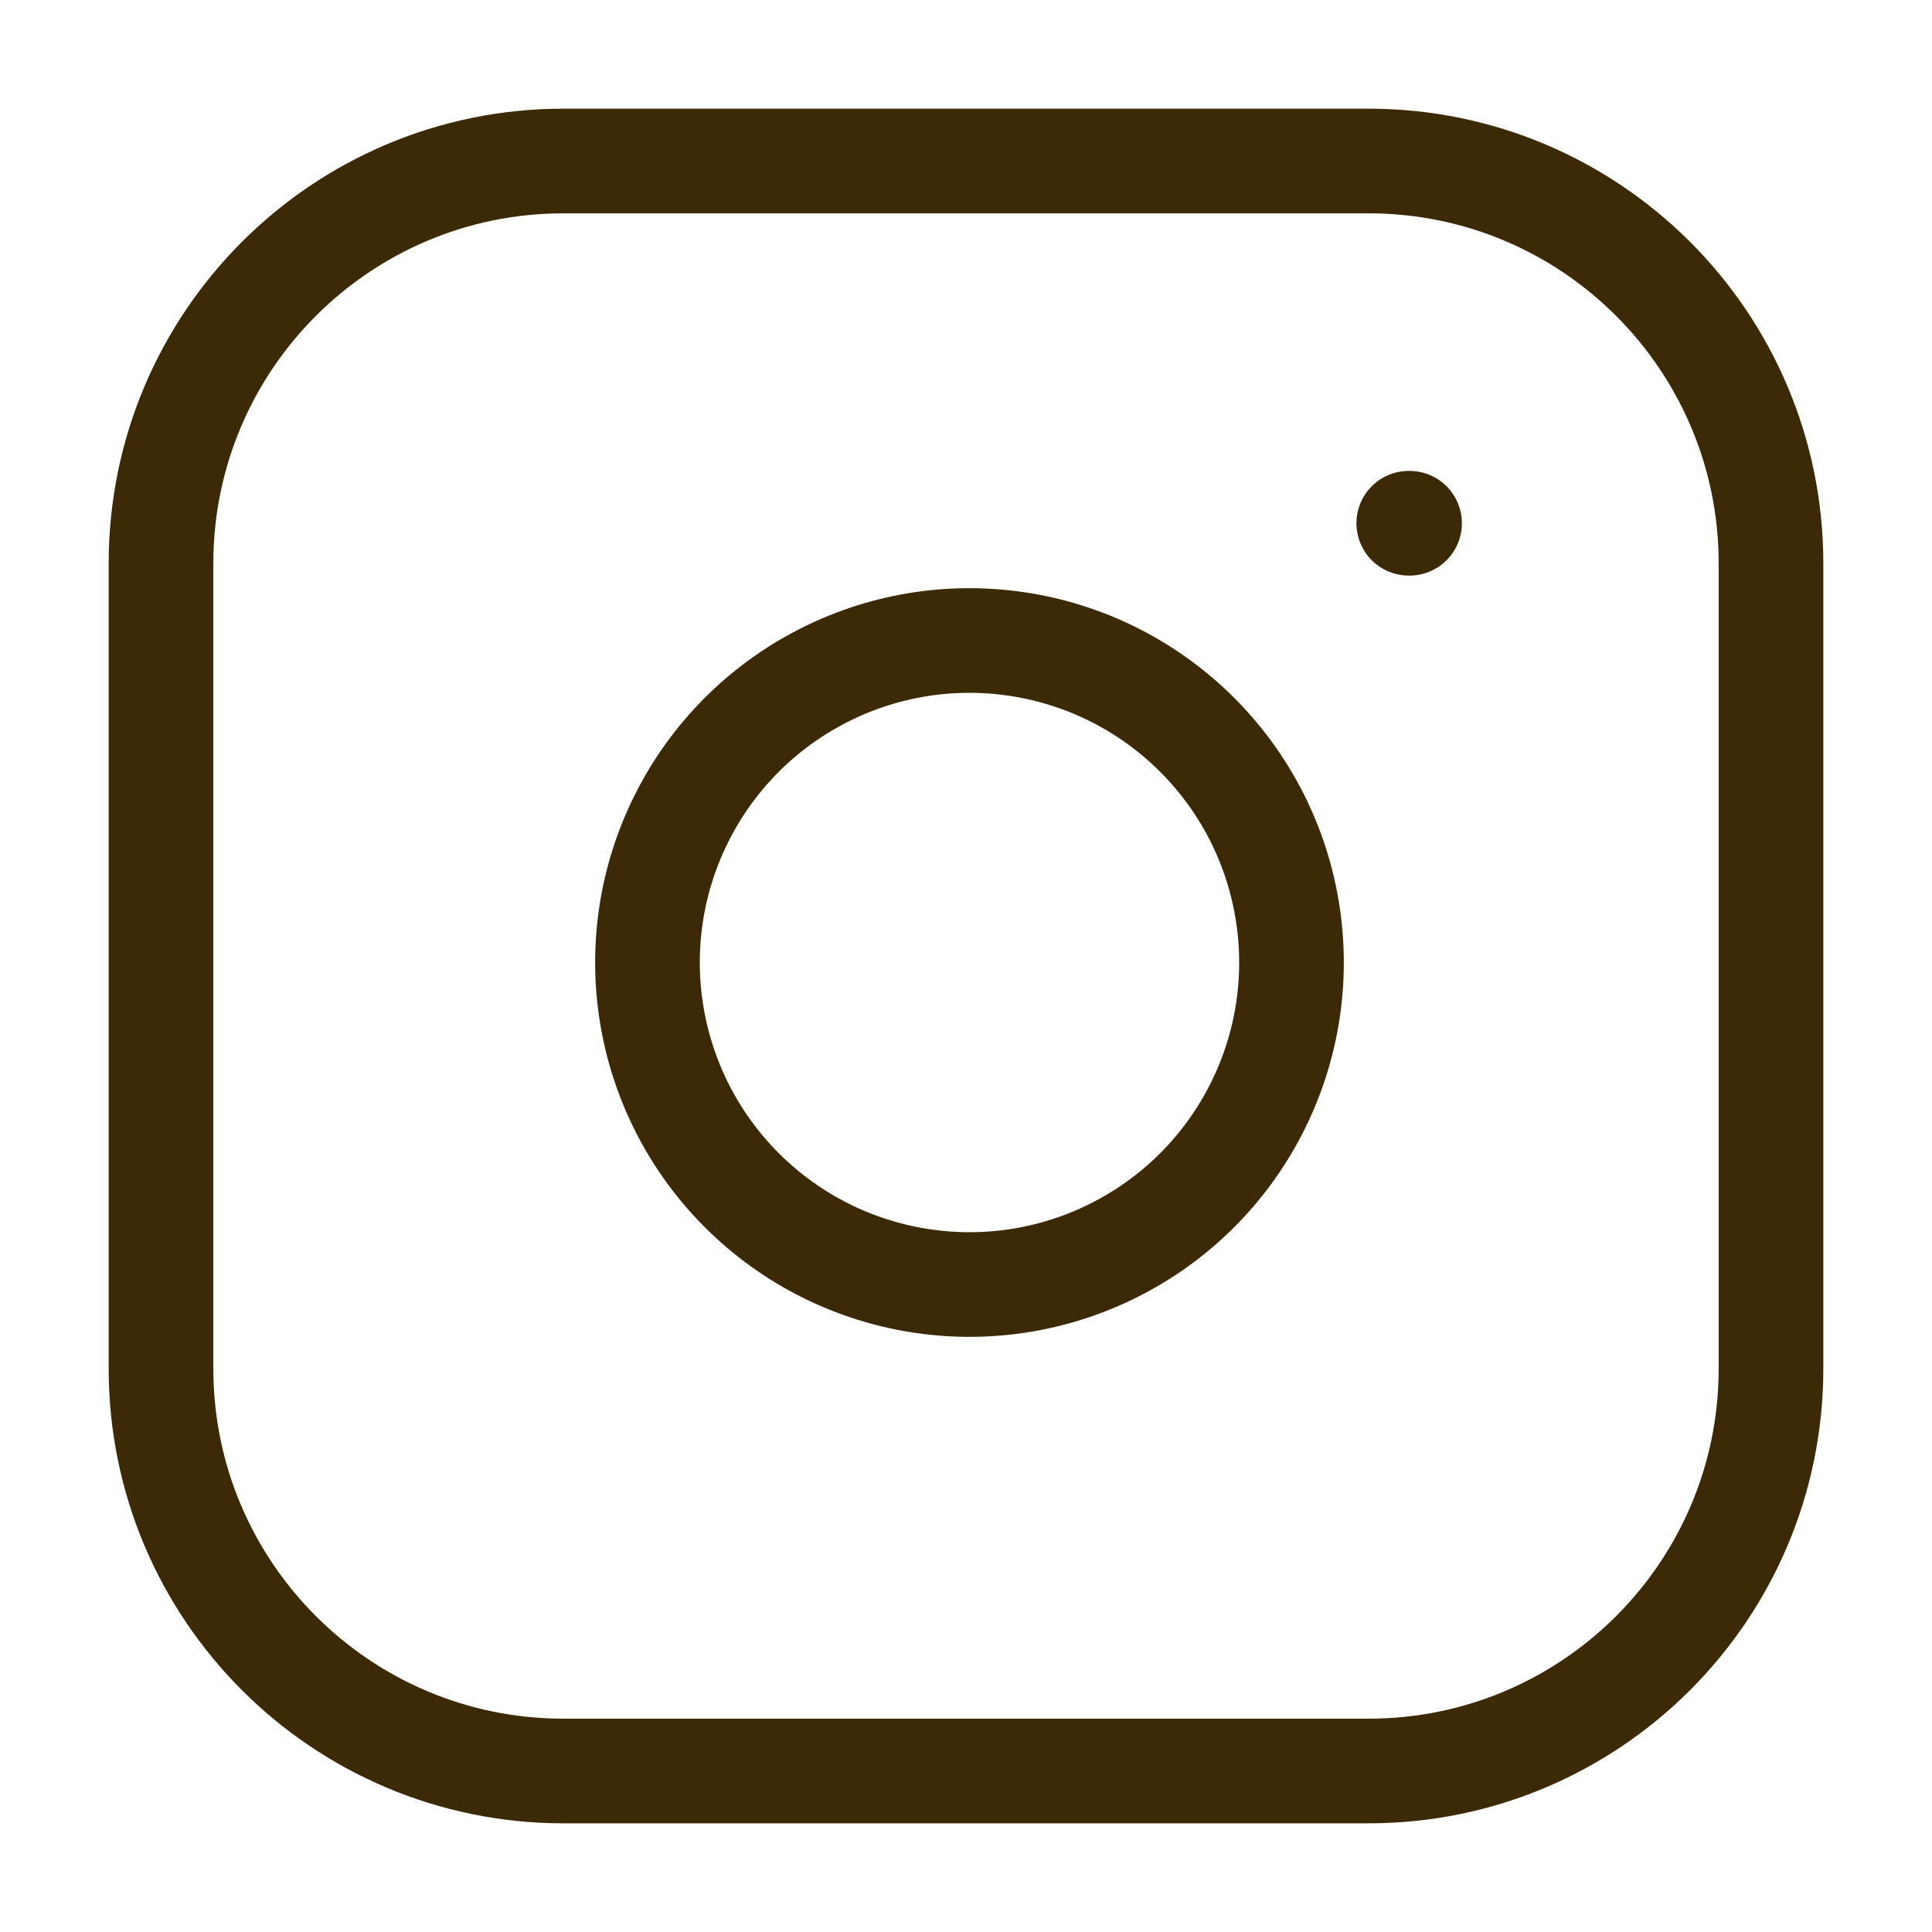
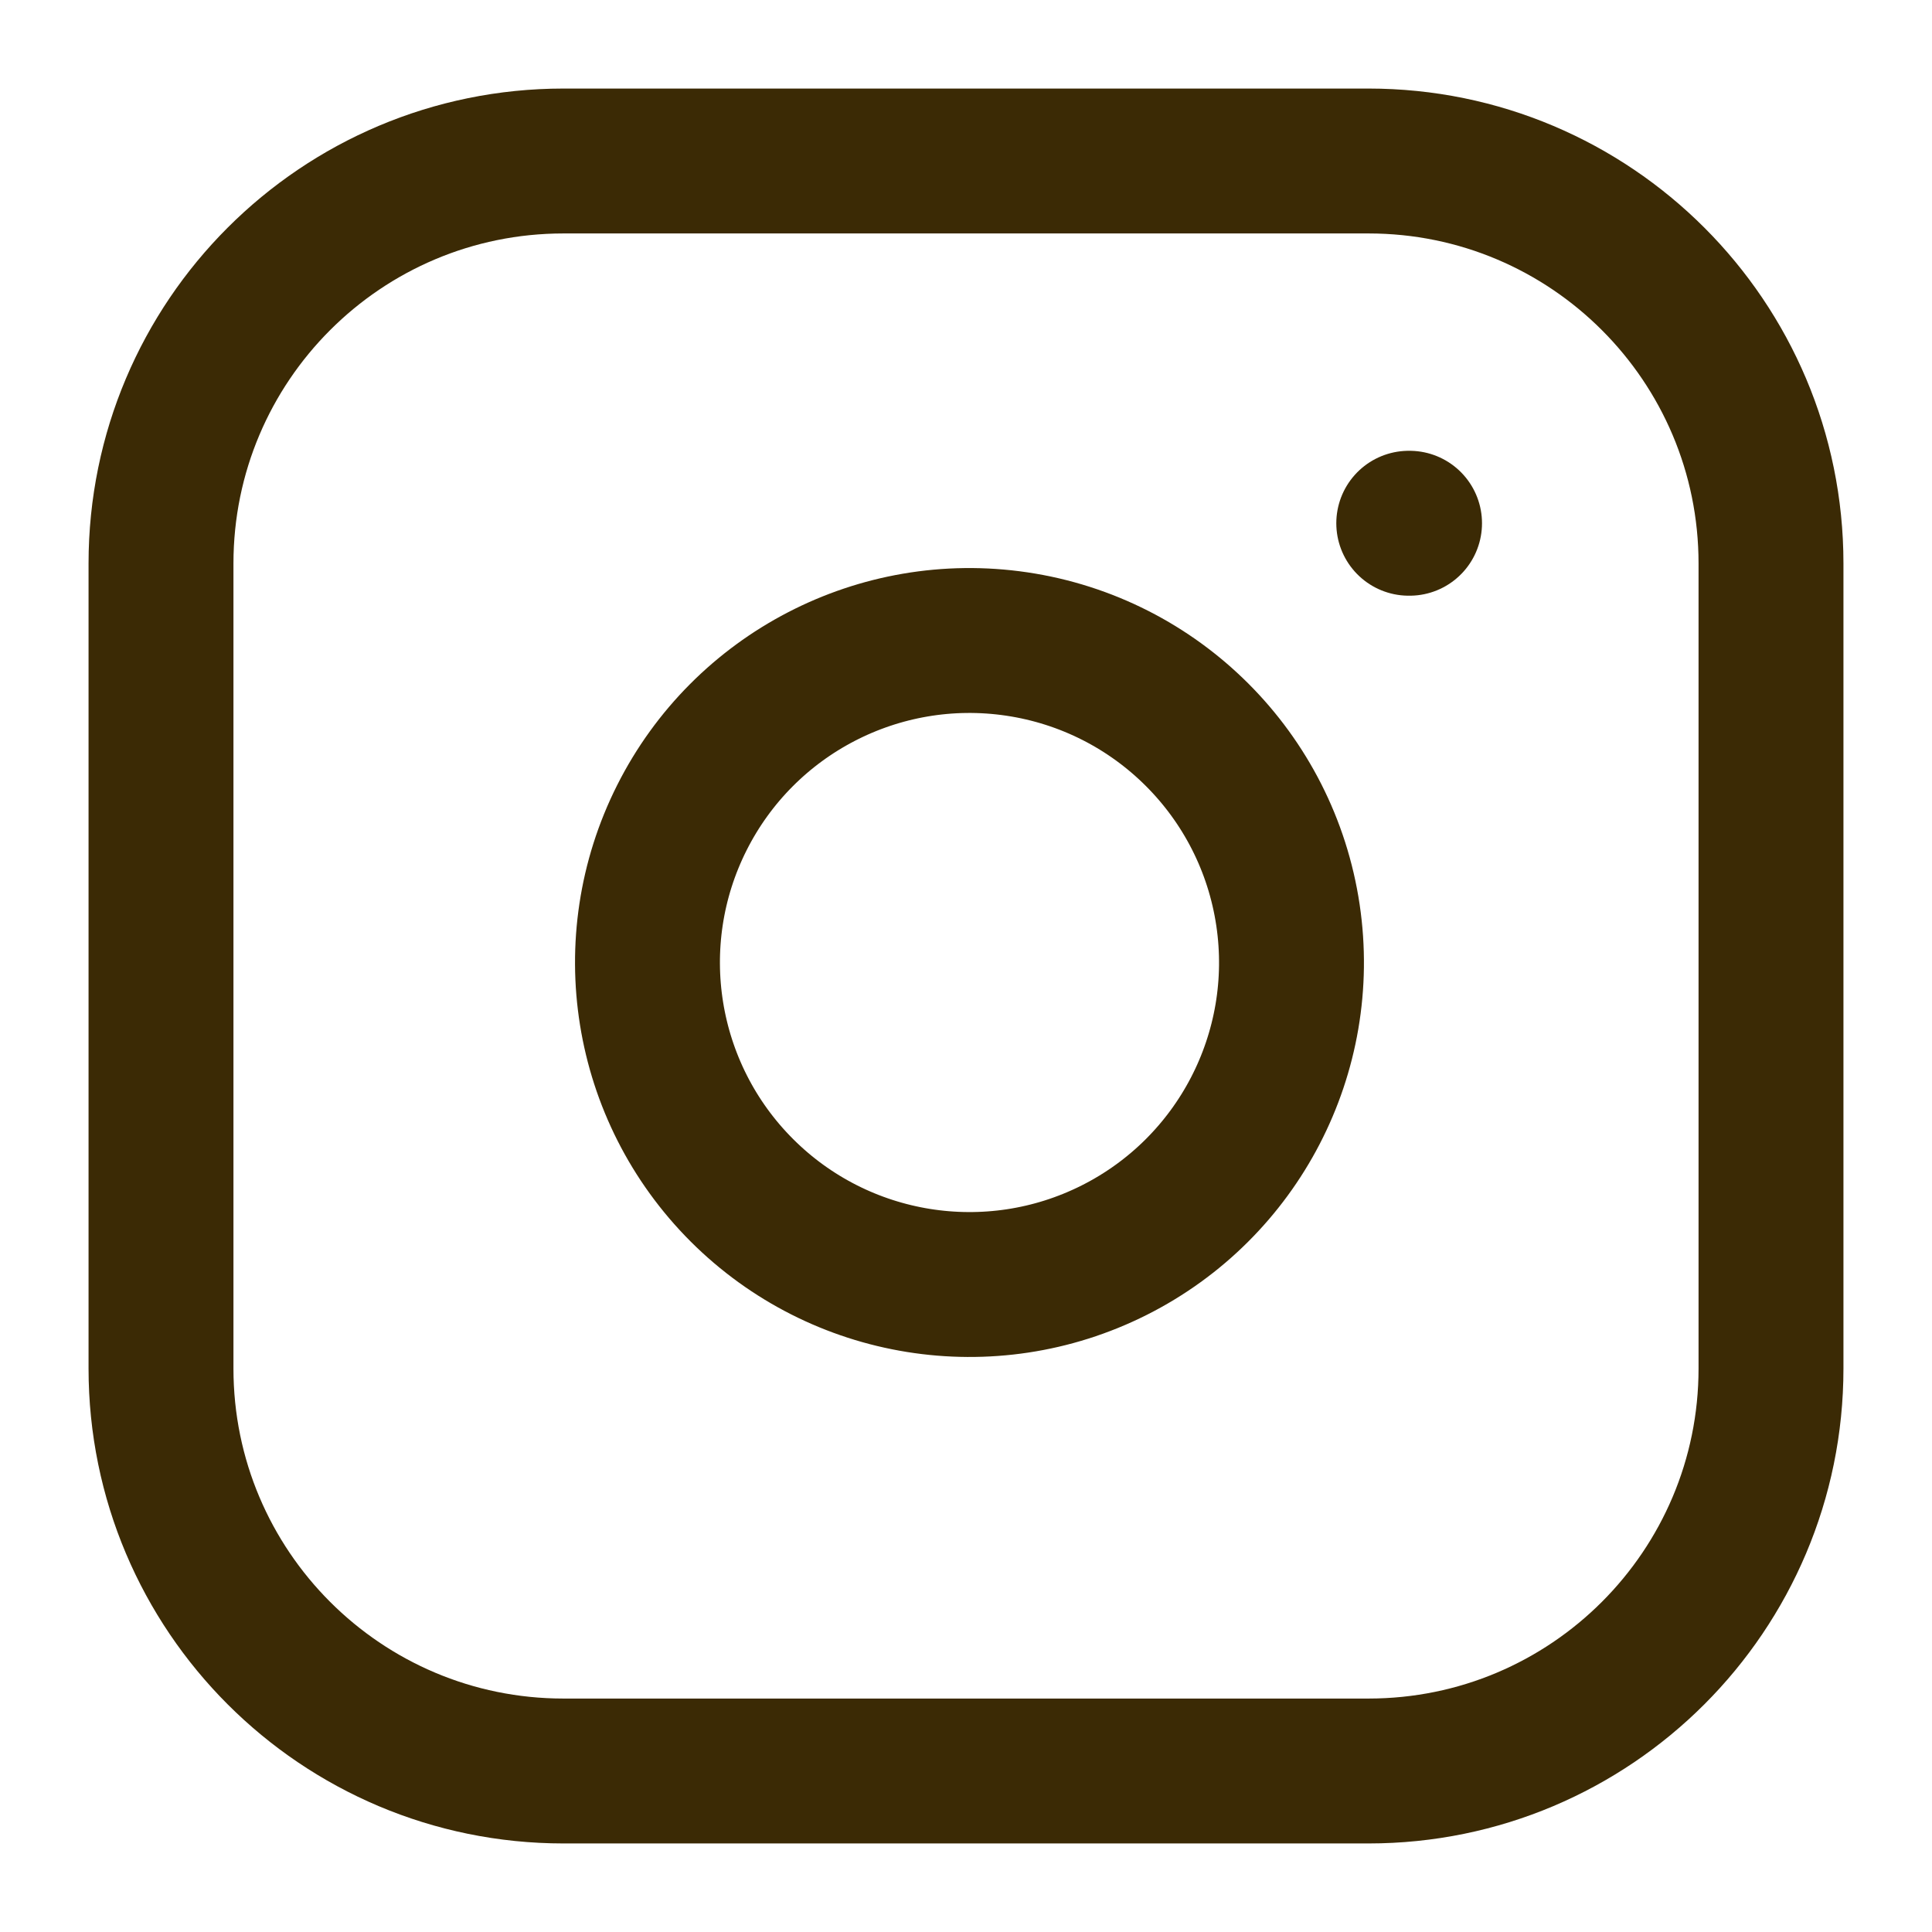
- <svg xmlns="http://www.w3.org/2000/svg" width="24" height="24" viewBox="0 0 24 24" fill="none" stroke="currentColor" stroke-width="1.3" stroke-linecap="round" stroke-linejoin="round" class="lucide lucide-instagram">
+ <svg xmlns="http://www.w3.org/2000/svg" width="24" height="24" viewBox="0 0 24 24" fill="none" stroke="currentColor" stroke-width="1.8" stroke-linecap="round" stroke-linejoin="round" class="lucide lucide-instagram">
  <rect color="#3b2a05" width="20" height="20" x="2" y="2" rx="5" ry="5" />
  <path color="#3b2a05" d="M16 11.37A4 4 0 1 1 12.63 8 4 4 0 0 1 16 11.37z" />
  <line color="#3b2a05" x1="17.5" x2="17.51" y1="6.5" y2="6.5" />
</svg>
